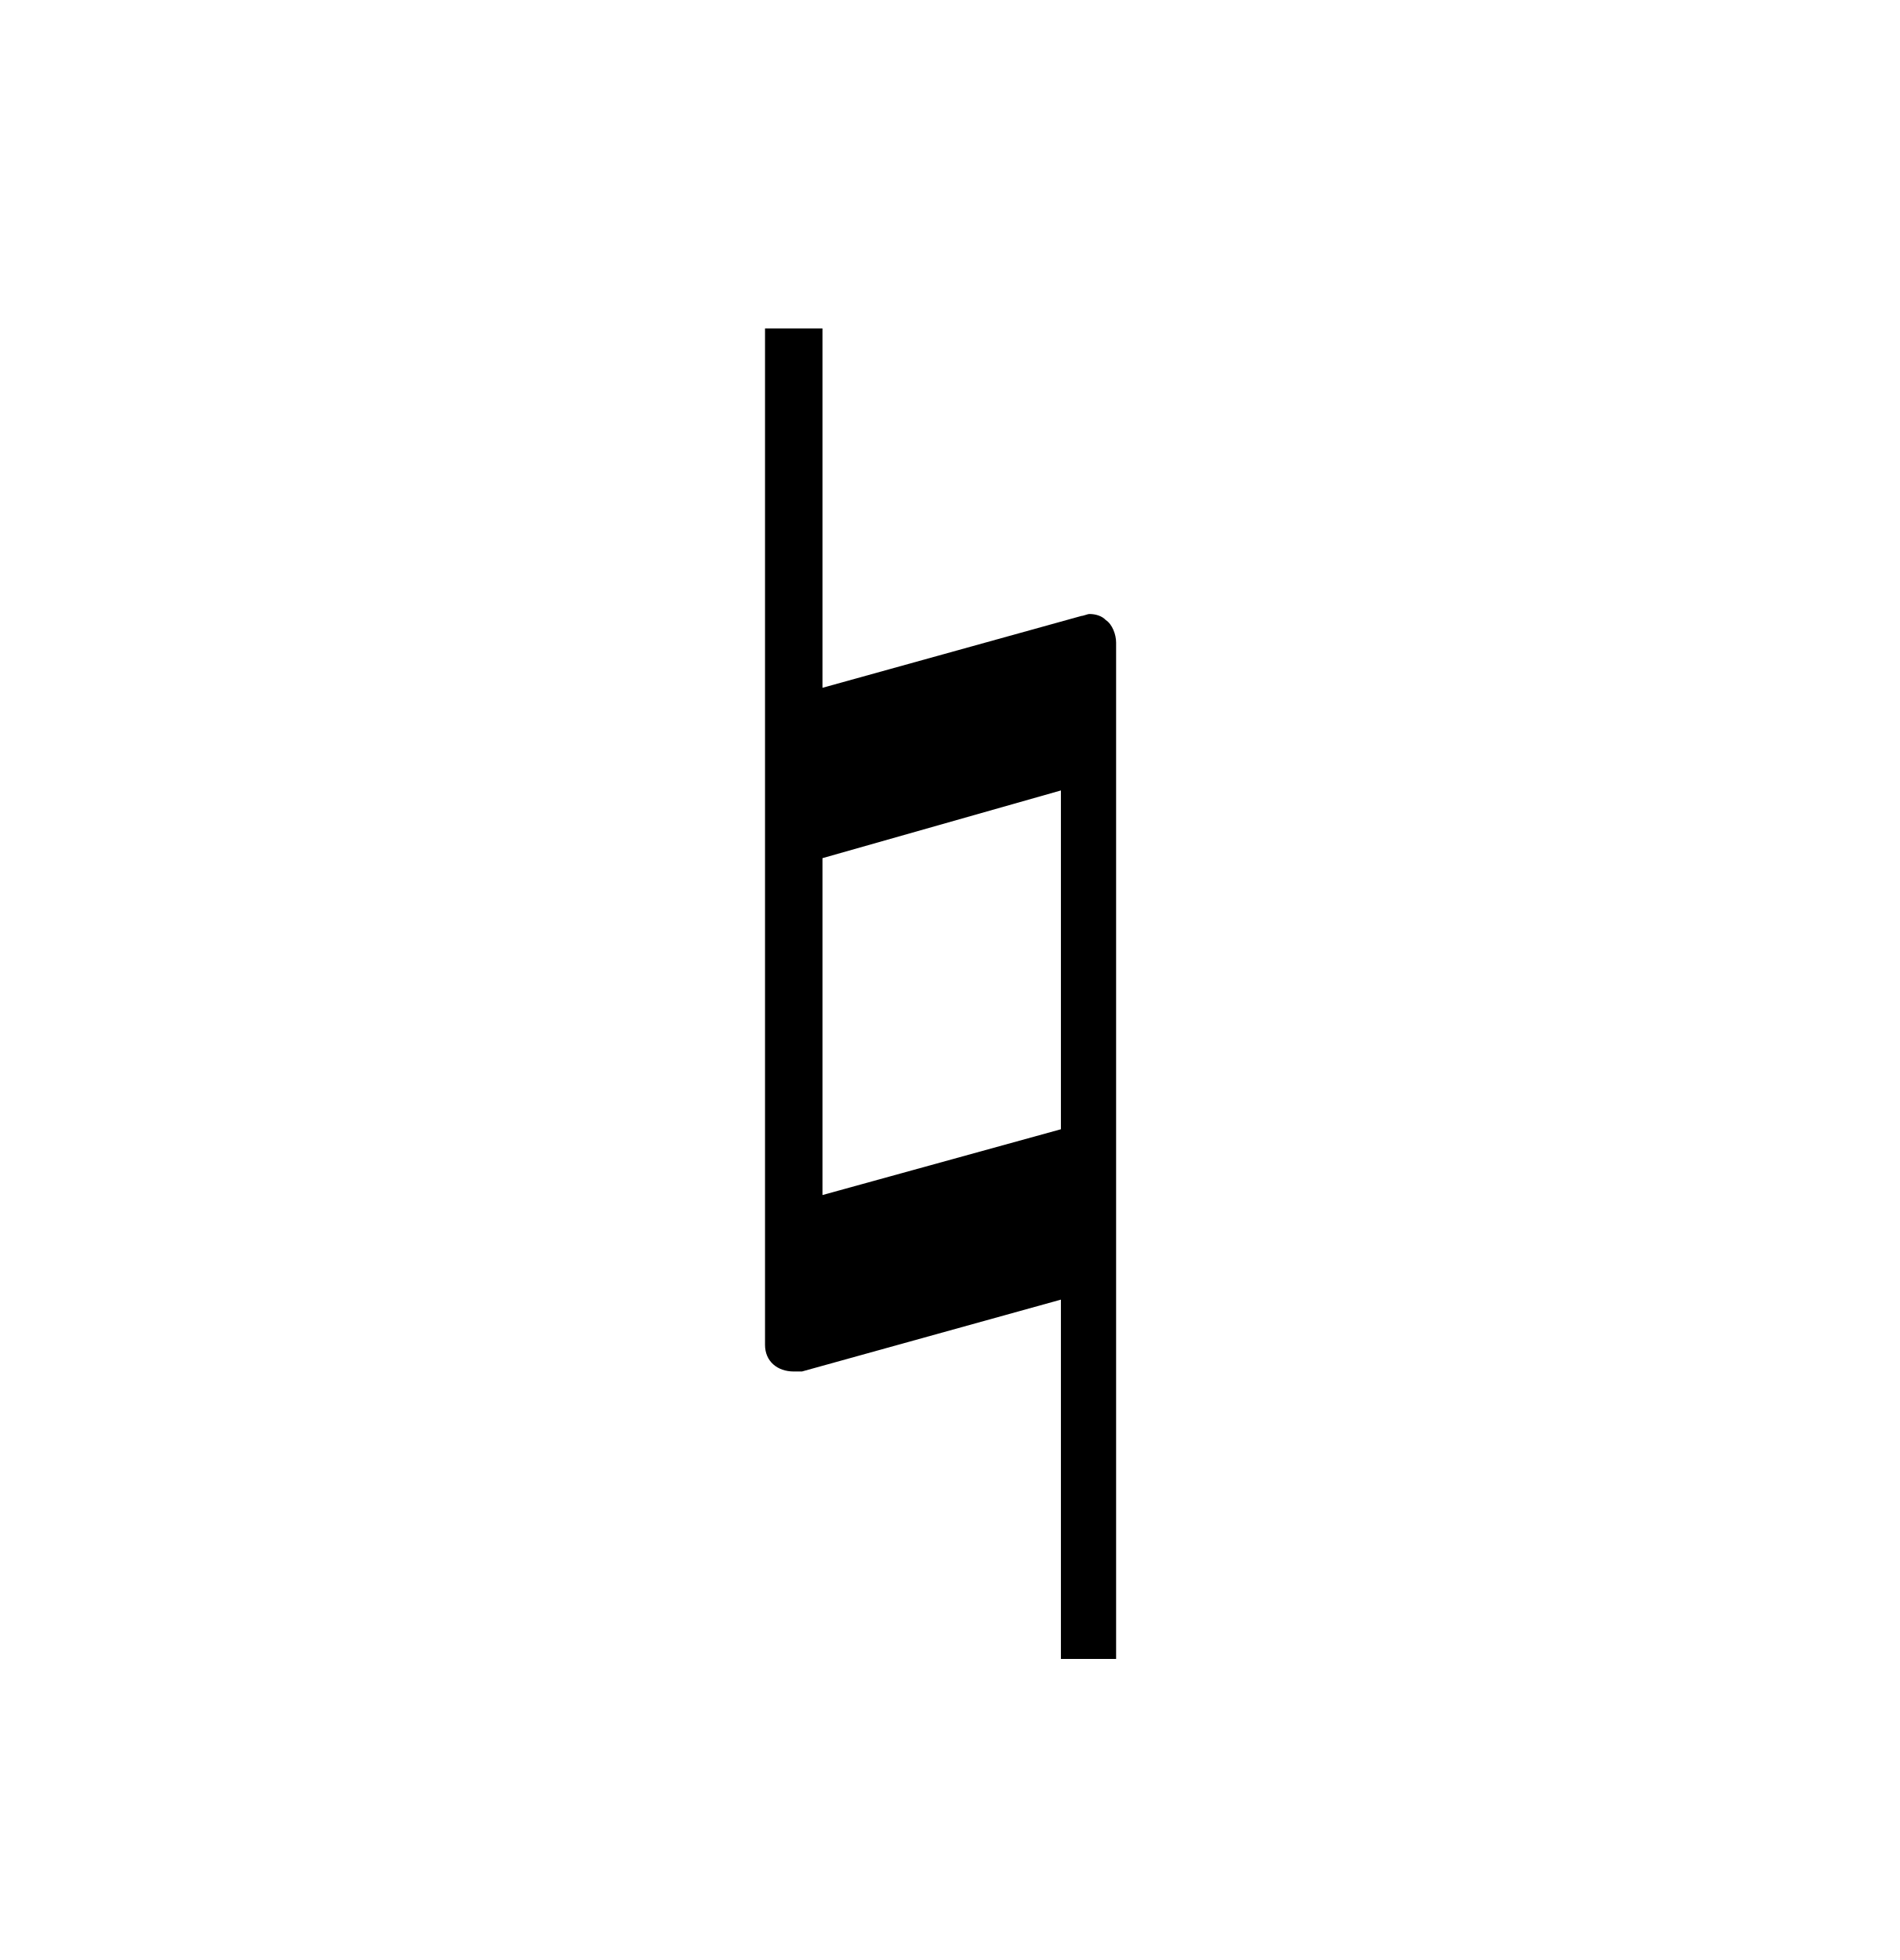
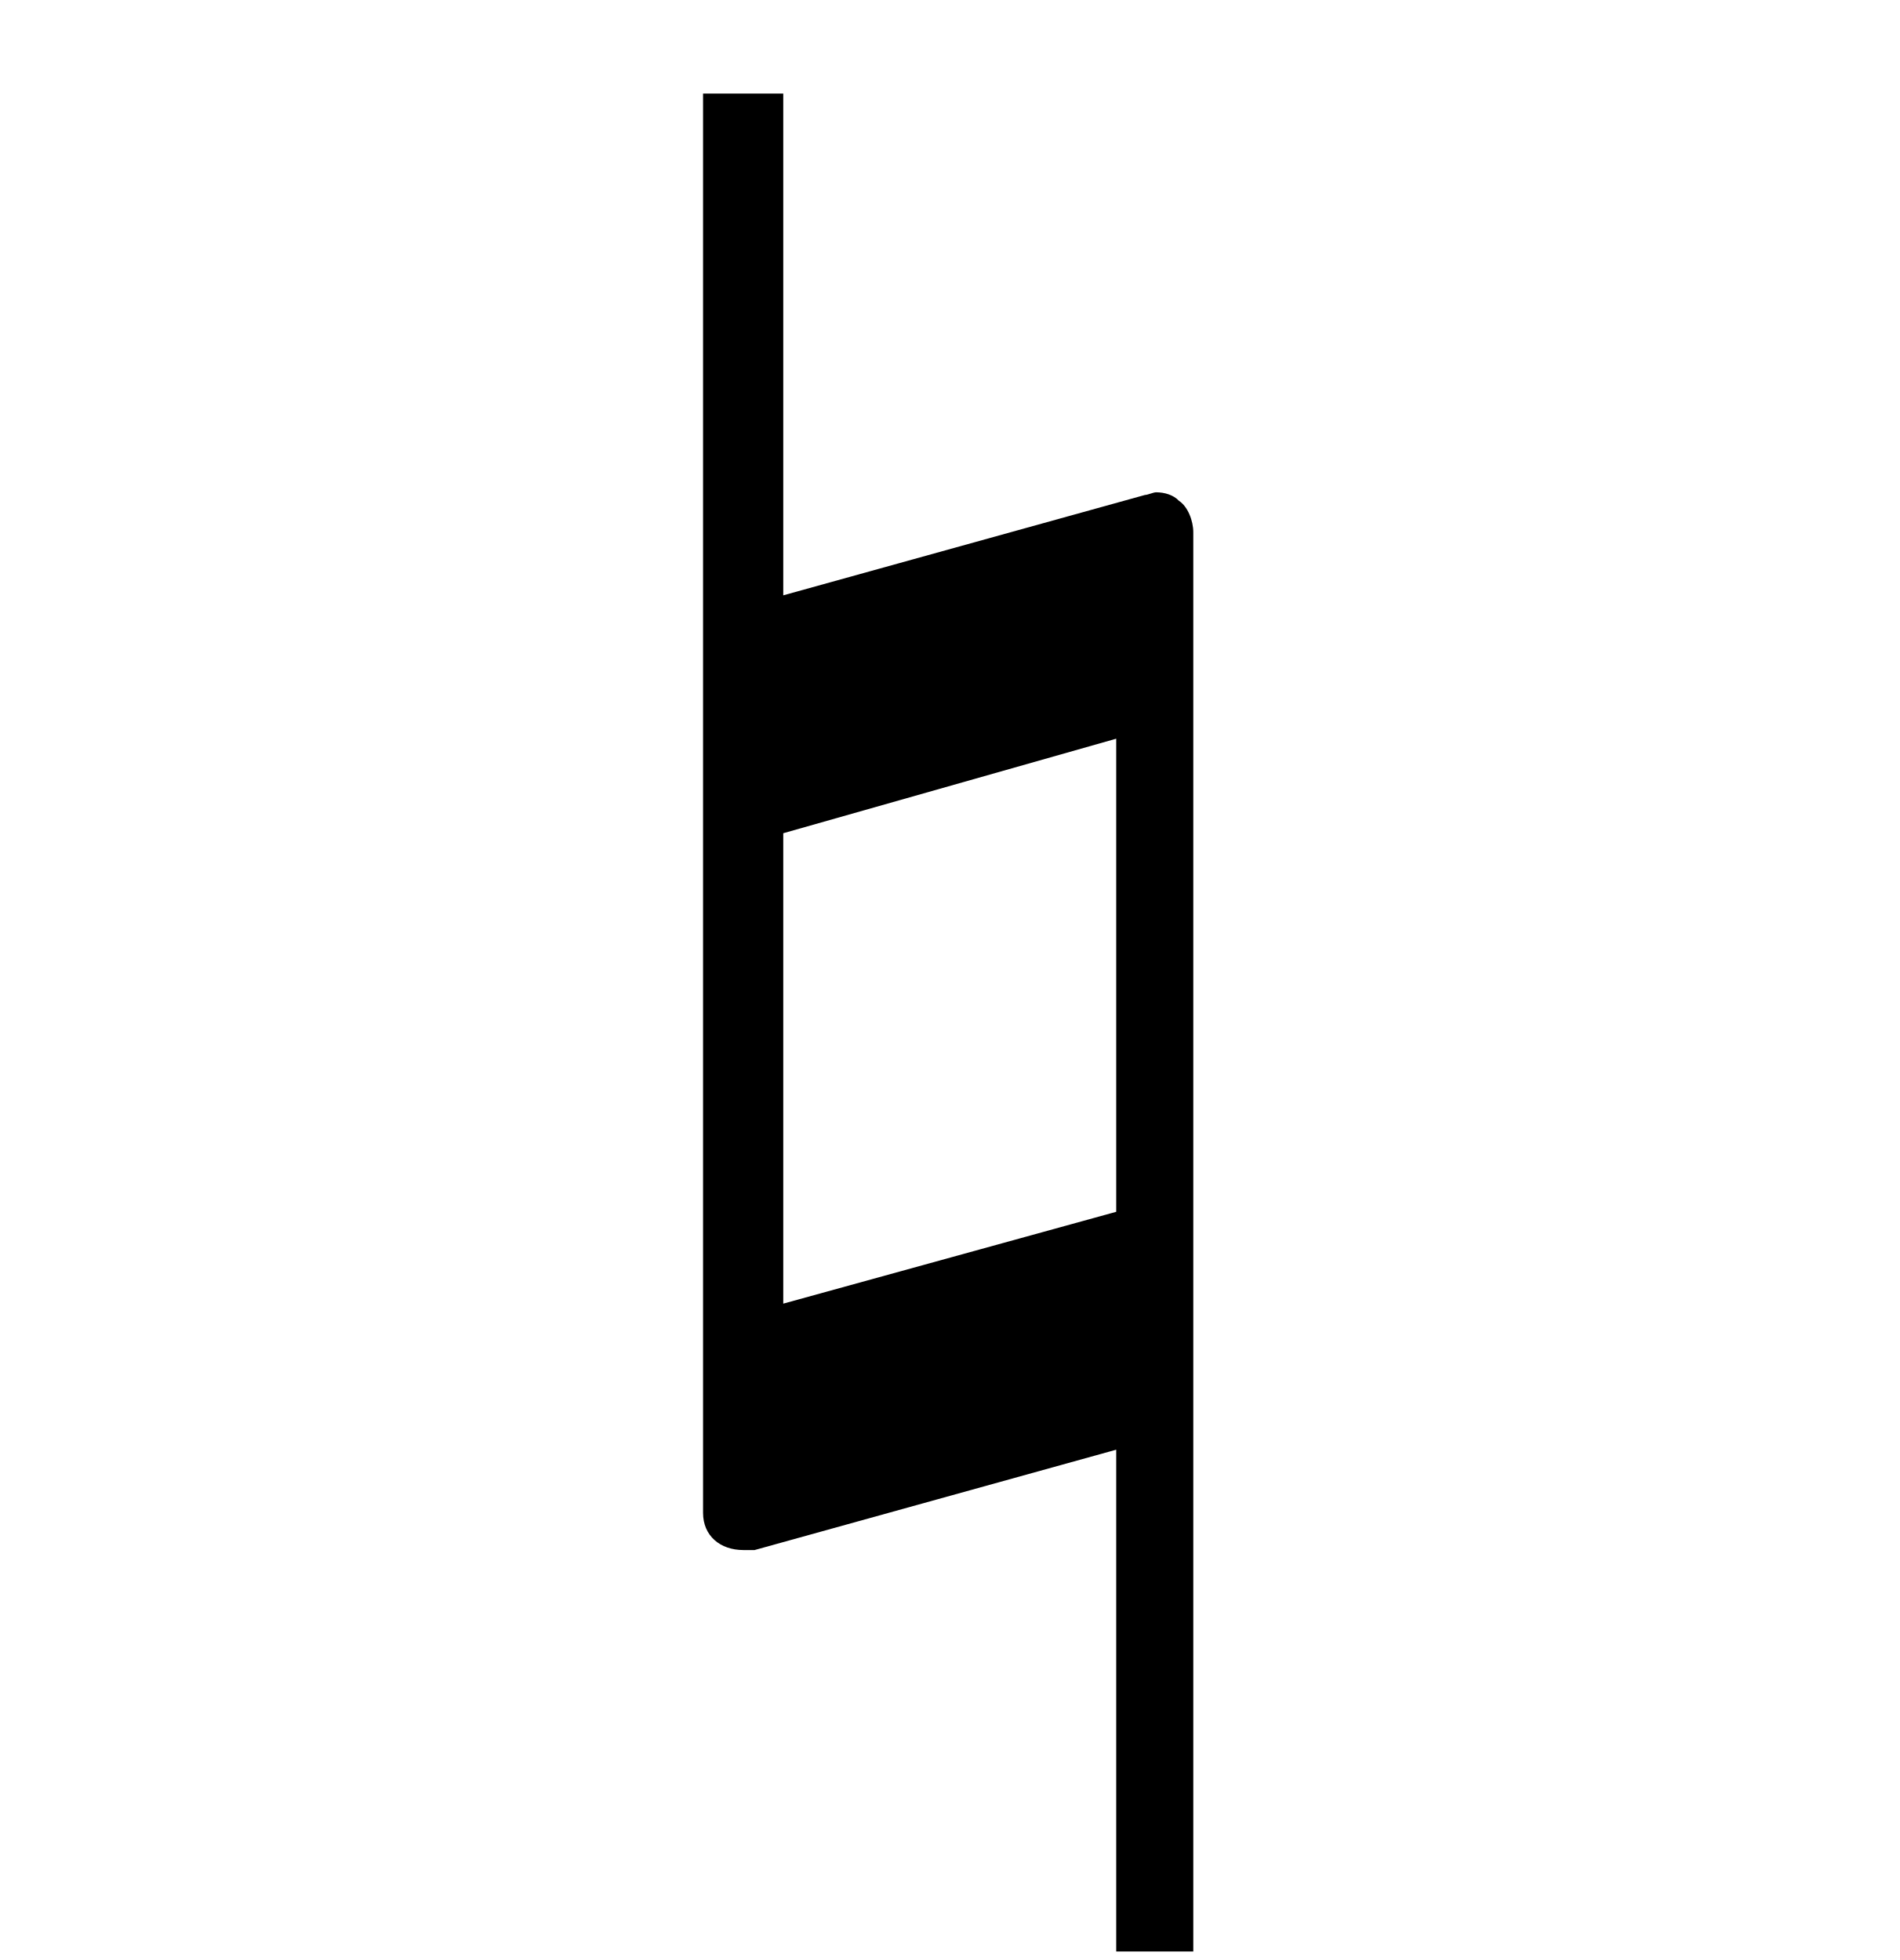
<svg xmlns="http://www.w3.org/2000/svg" width="6.474mm" height="6.681mm" viewBox="0 0 91.752 94.689" version="1.2" id="svg218">
  <defs id="defs218" />
-   <path class="Accidental" d="m 53.412,29.958 c -0.186,-0.202 -0.496,-0.295 -0.791,-0.295 -0.093,0 -0.295,0.093 -0.387,0.093 l -12.509,3.472 v -17.36 h -2.775 v 49.104 c 0,0.79 0.589,1.286 1.395,1.286 0.093,0 0.294,0 0.388,0 l 12.509,-3.472 v 17.36 h 2.666 c 0,-16.461 0,-32.132 0,-49.104 0,-0.388 -0.186,-0.884 -0.496,-1.085 m -13.687,27.776 v -16.275 l 11.517,-3.271 v 16.368 l -11.517,3.178" id="path90" style="stroke-width:0.992" />
+   <path class="Accidental" d="m 56.943,24.194 c -0.26,-0.281 -0.693,-0.411 -1.104,-0.411 -0.13,0 -0.411,0.13 -0.541,0.13 L 37.831,28.761 V 4.519 H 33.957 V 73.088 c 0,1.104 0.822,1.796 1.948,1.796 0.13,0 0.411,0 0.541,0 L 53.913,70.036 v 24.242 h 3.723 c 0,-22.986 0,-44.869 0,-68.569 0,-0.541 -0.26,-1.234 -0.693,-1.515 M 37.831,62.98 V 40.254 L 53.913,35.687 v 22.856 l -16.082,4.437" id="path90" style="stroke-width:1.385" />
  <path class="Rest" d="m 10.912,27.079 c 0.899,0 1.488,-0.682 1.488,-1.488 V 1.488 c 0,-0.791 -0.589,-1.488 -1.488,-1.488 H 1.488 C 0.697,9.4433875e-6 -8.3749313e-6,0.698 -8.3749313e-6,1.488 V 25.591 c 0,0.806 0.697,1.488 1.488,1.488 h 9.424" id="path209-8" style="stroke-width:0.992;fill:#000000;fill-opacity:0" />
  <path class="Rest" d="m 90.264,94.689 c 0.899,0 1.488,-0.682 1.488,-1.488 v -24.102 c 0,-0.79 -0.589,-1.488 -1.488,-1.488 h -9.424 c -0.79,0 -1.488,0.698 -1.488,1.488 v 24.102 c 0,0.806 0.698,1.488 1.488,1.488 h 9.424" id="path209-1-3" style="stroke-width:0.992;fill:#000000;fill-opacity:0" />
</svg>
